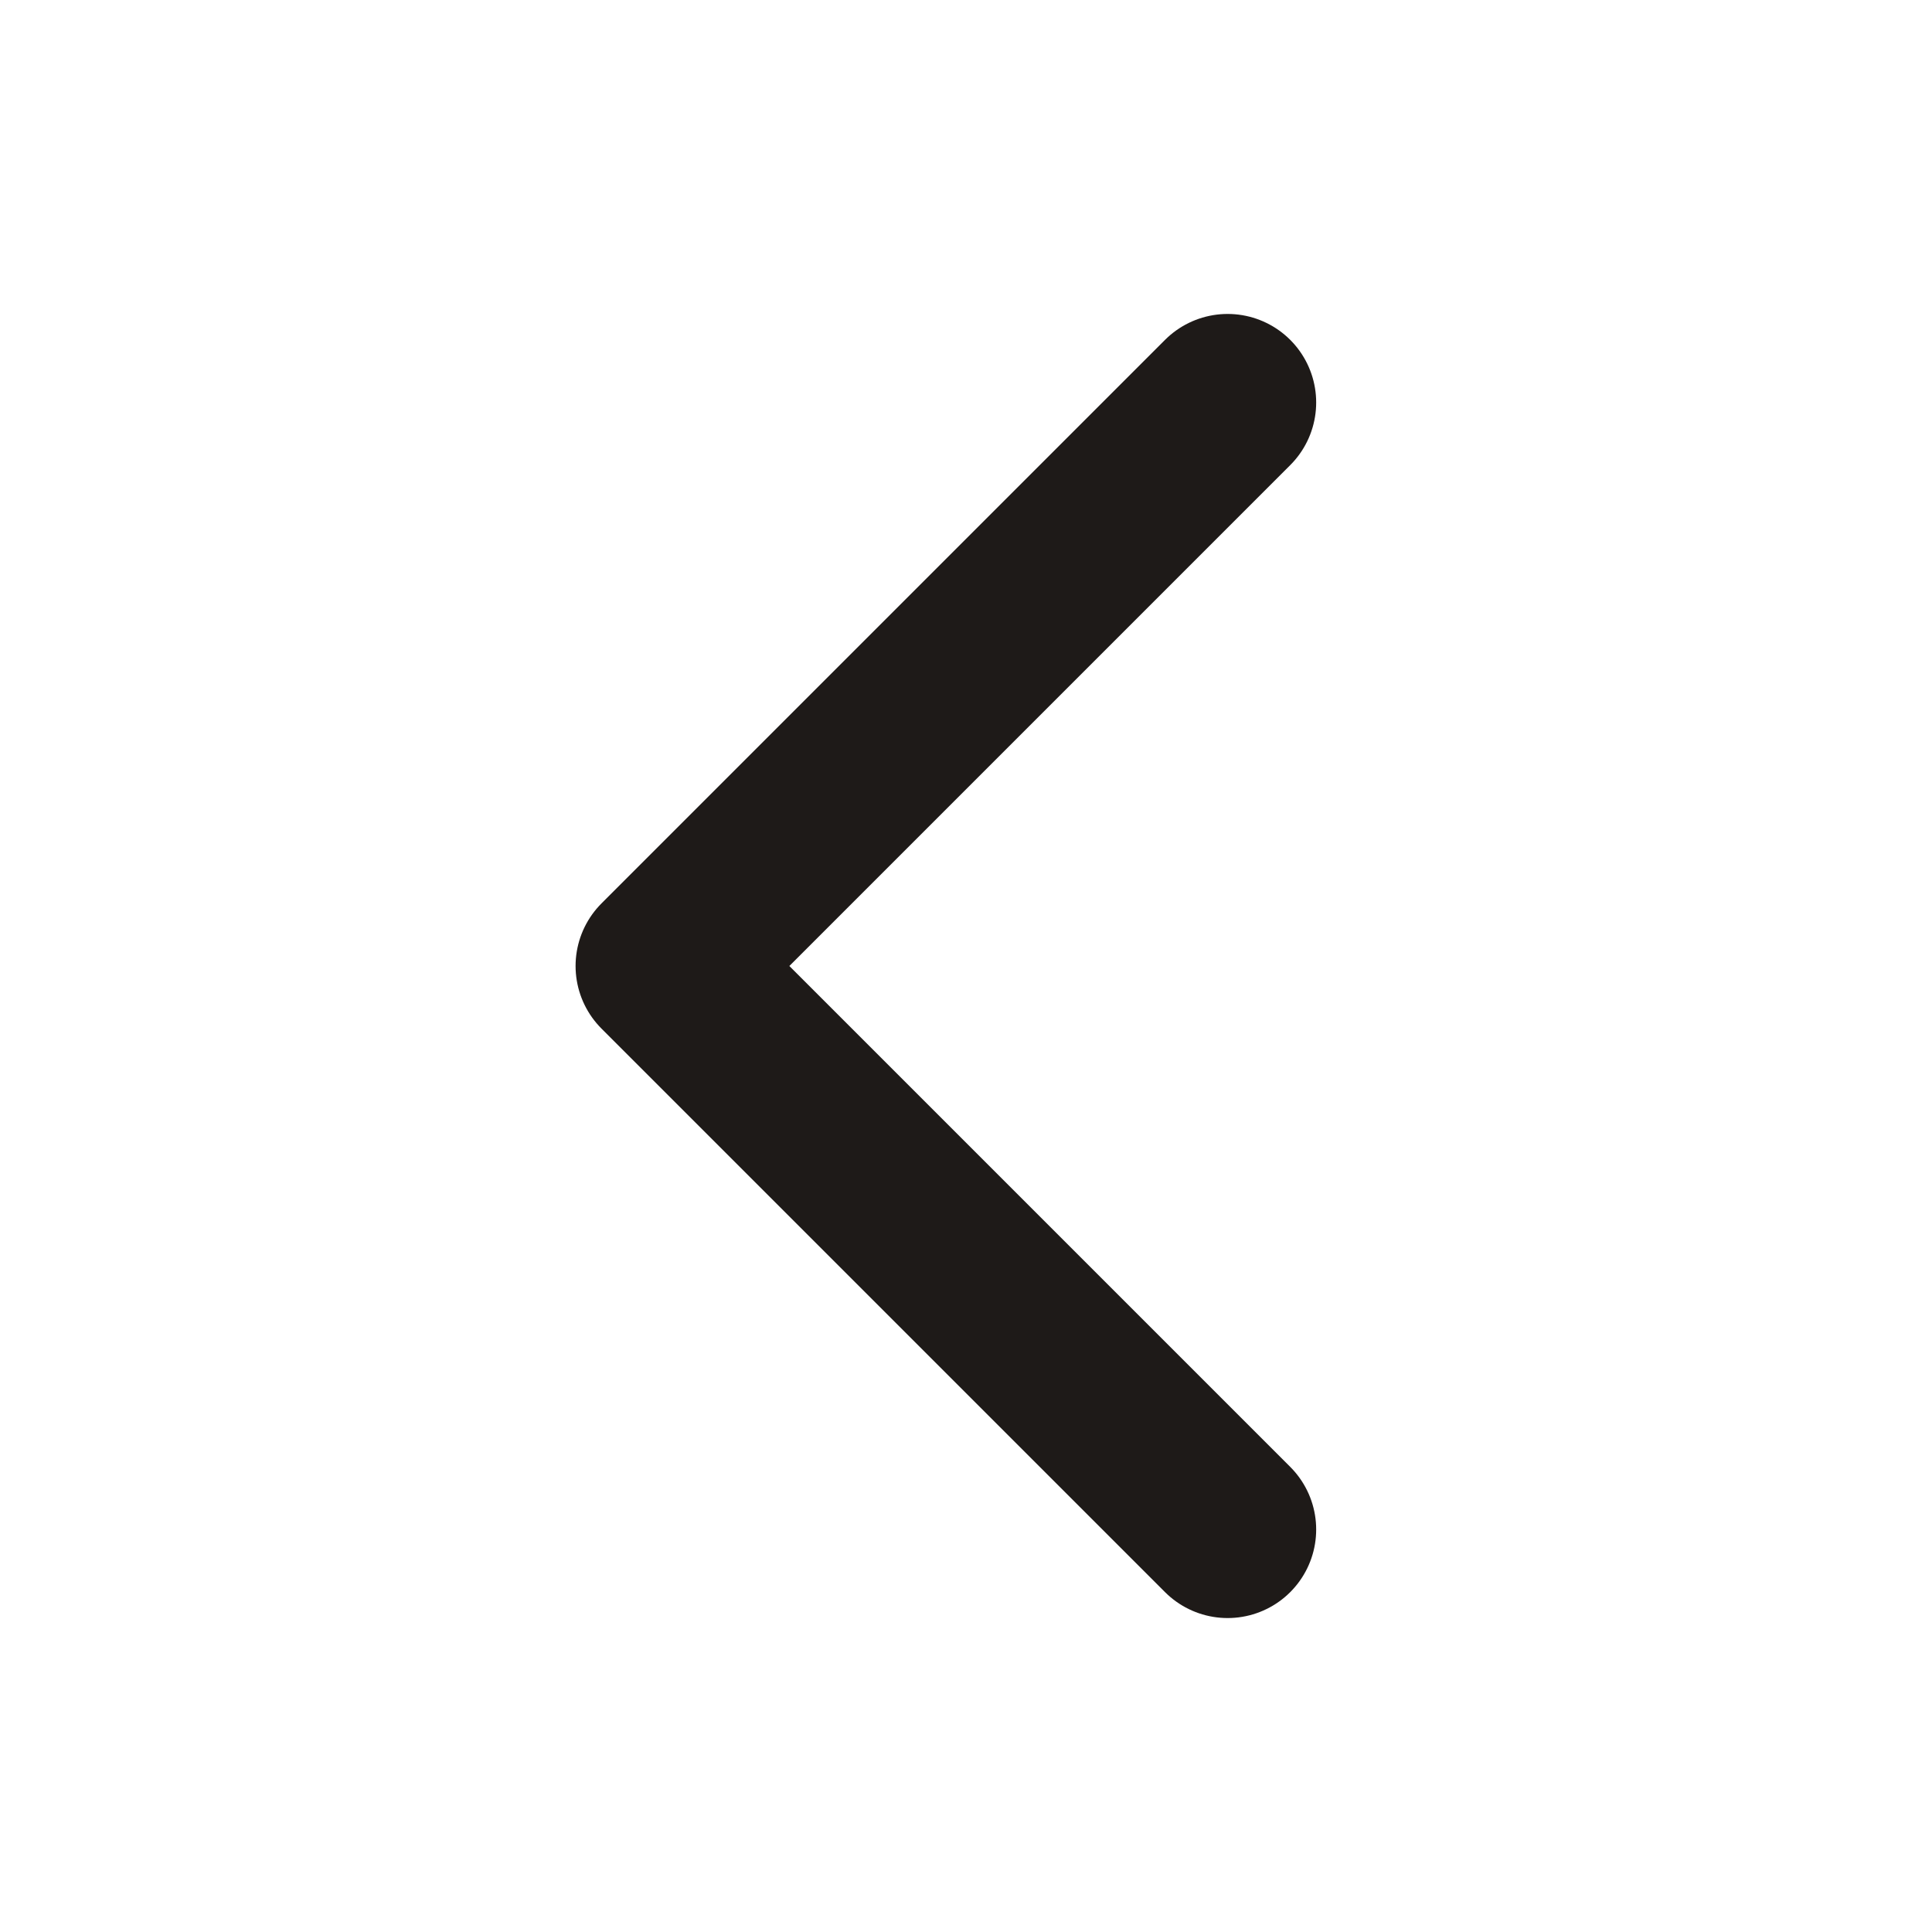
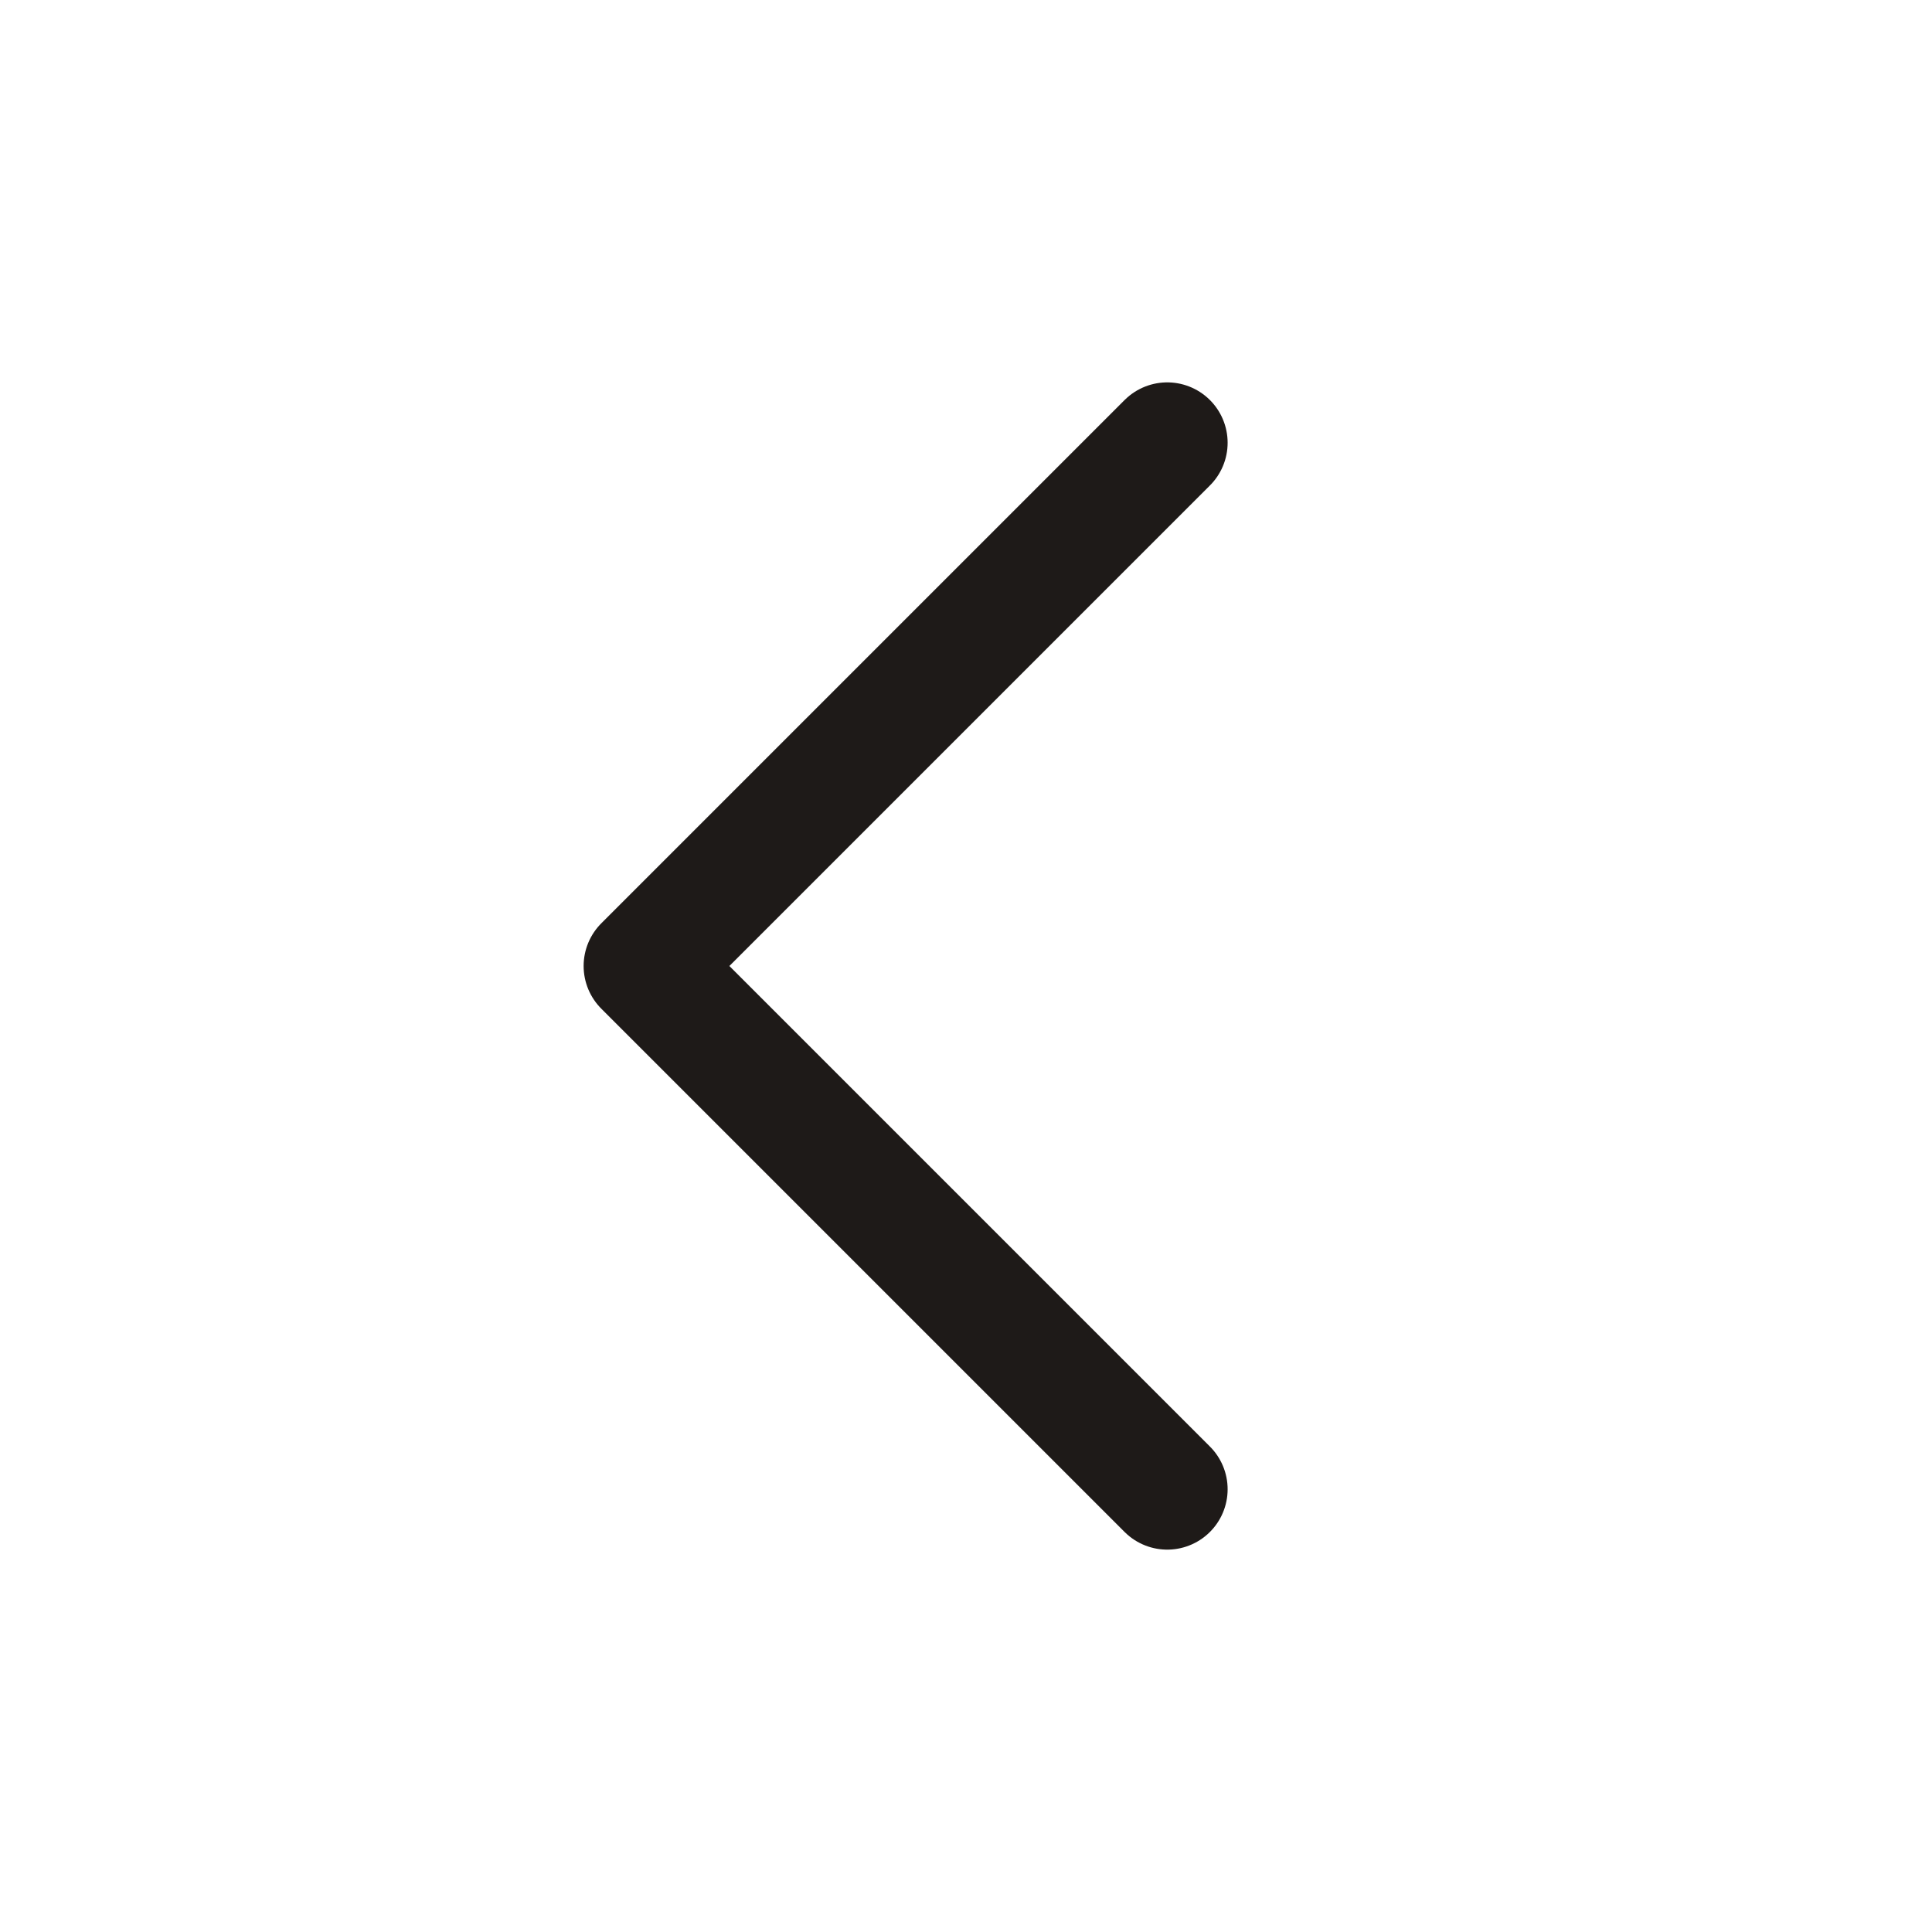
- <svg xmlns="http://www.w3.org/2000/svg" width="24" height="24" viewBox="0 0 24 24" fill="none">
-   <path d="M15.25 5L8.25 12L15.25 19" stroke="#1E1A18" stroke-width="2.2" stroke-linecap="round" stroke-linejoin="round" />
+ <svg xmlns="http://www.w3.org/2000/svg" width="24" height="24" viewBox="0 0 24 24" fill="none" shape-rendering="geometricPrecision">
+   <path d="M14.5 5.5L8 12L14.5 18.5" stroke="#1E1A18" stroke-width="1.5" stroke-linecap="round" stroke-linejoin="round" />
</svg>
